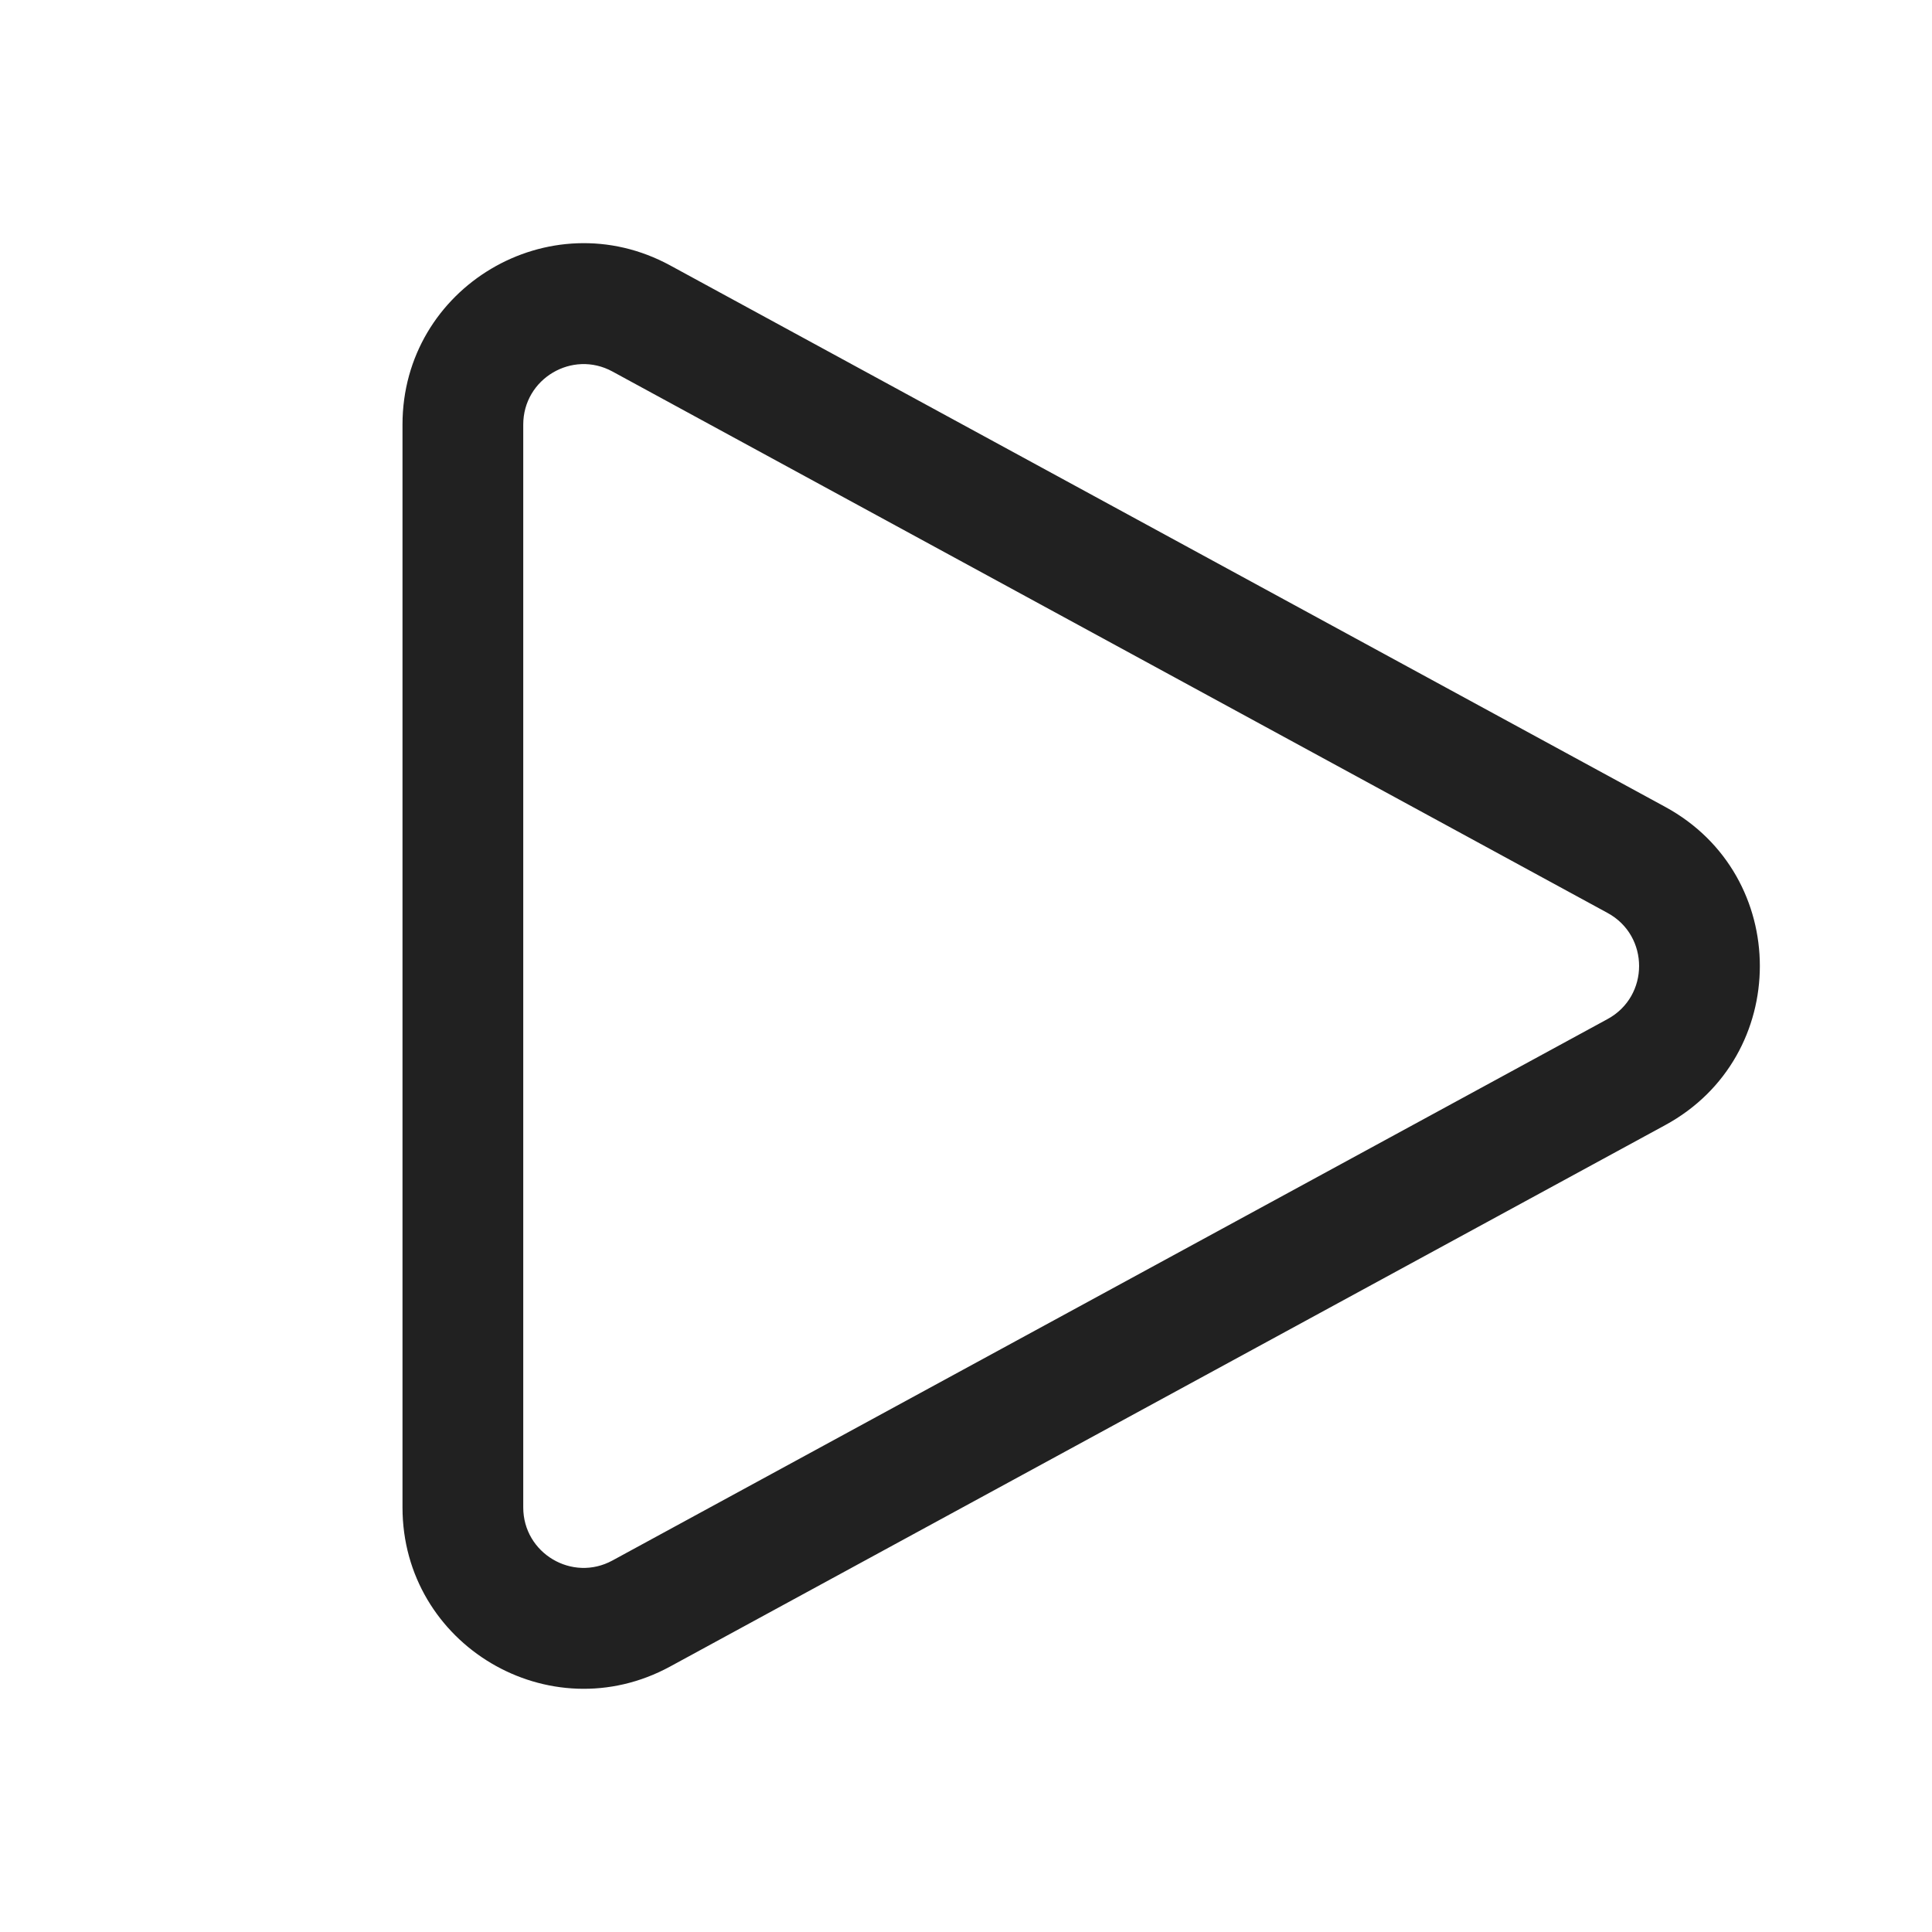
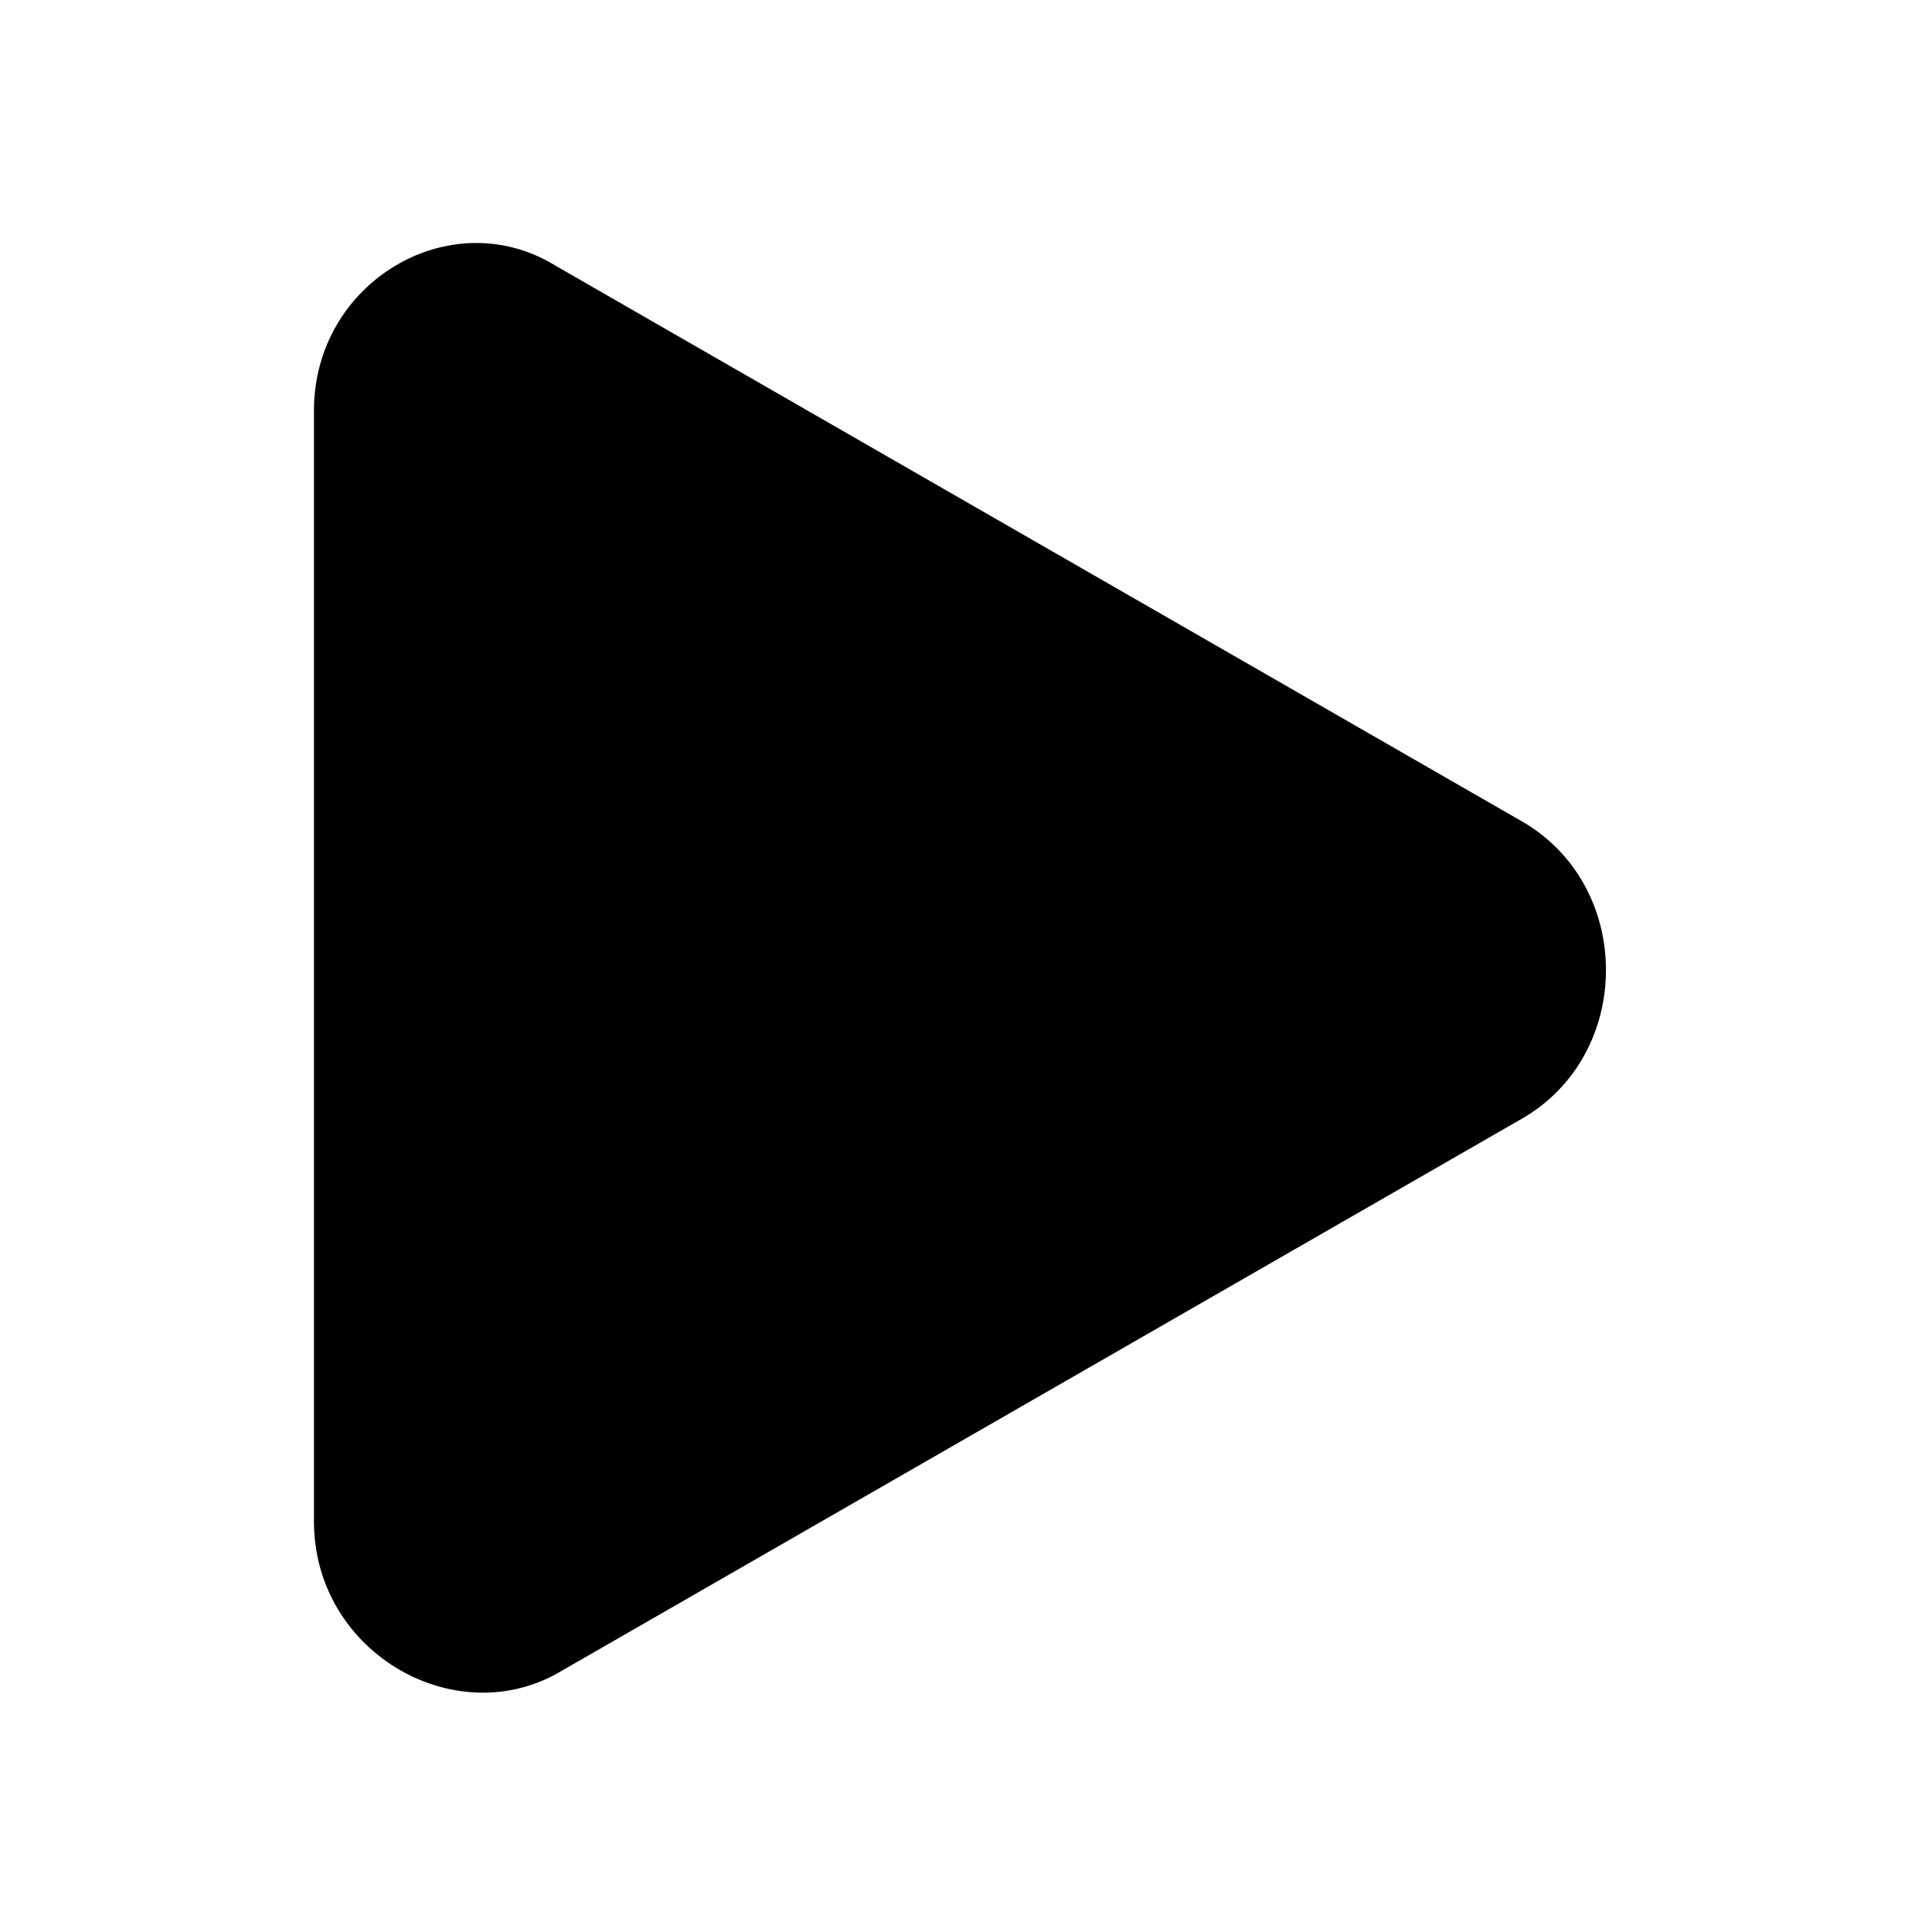
- <svg xmlns="http://www.w3.org/2000/svg" fill="none" height="24" viewBox="0 0 24 24" width="24">
-   <path d="M7.608 4.615C7.109 4.343 6.5 4.705 6.5 5.274V18.726C6.5 19.295 7.109 19.657 7.608 19.385L19.97 12.659C20.492 12.375 20.492 11.625 19.97 11.341L7.608 4.615ZM5 5.274C5 3.567 6.826 2.482 8.325 3.297L20.687 10.024C22.253 10.876 22.253 13.124 20.687 13.976L8.325 20.702C6.826 21.518 5 20.433 5 18.726V5.274Z" fill="#212121" />
+ <svg xmlns="http://www.w3.org/2000/svg" style="enable-background:new 0 0 24 24;" version="1.1" viewBox="0 0 24 24" xml:space="preserve">
+   <g id="info" />
+   <g id="icons">
+     <path d="M3.9,18.9V5.1c0-1.6,1.7-2.6,3-1.8l12,6.9c1.4,0.8,1.4,2.9,0,3.7l-12,6.9C5.6,21.5,3.9,20.5,3.9,18.9z" id="play" />
+   </g>
</svg>
